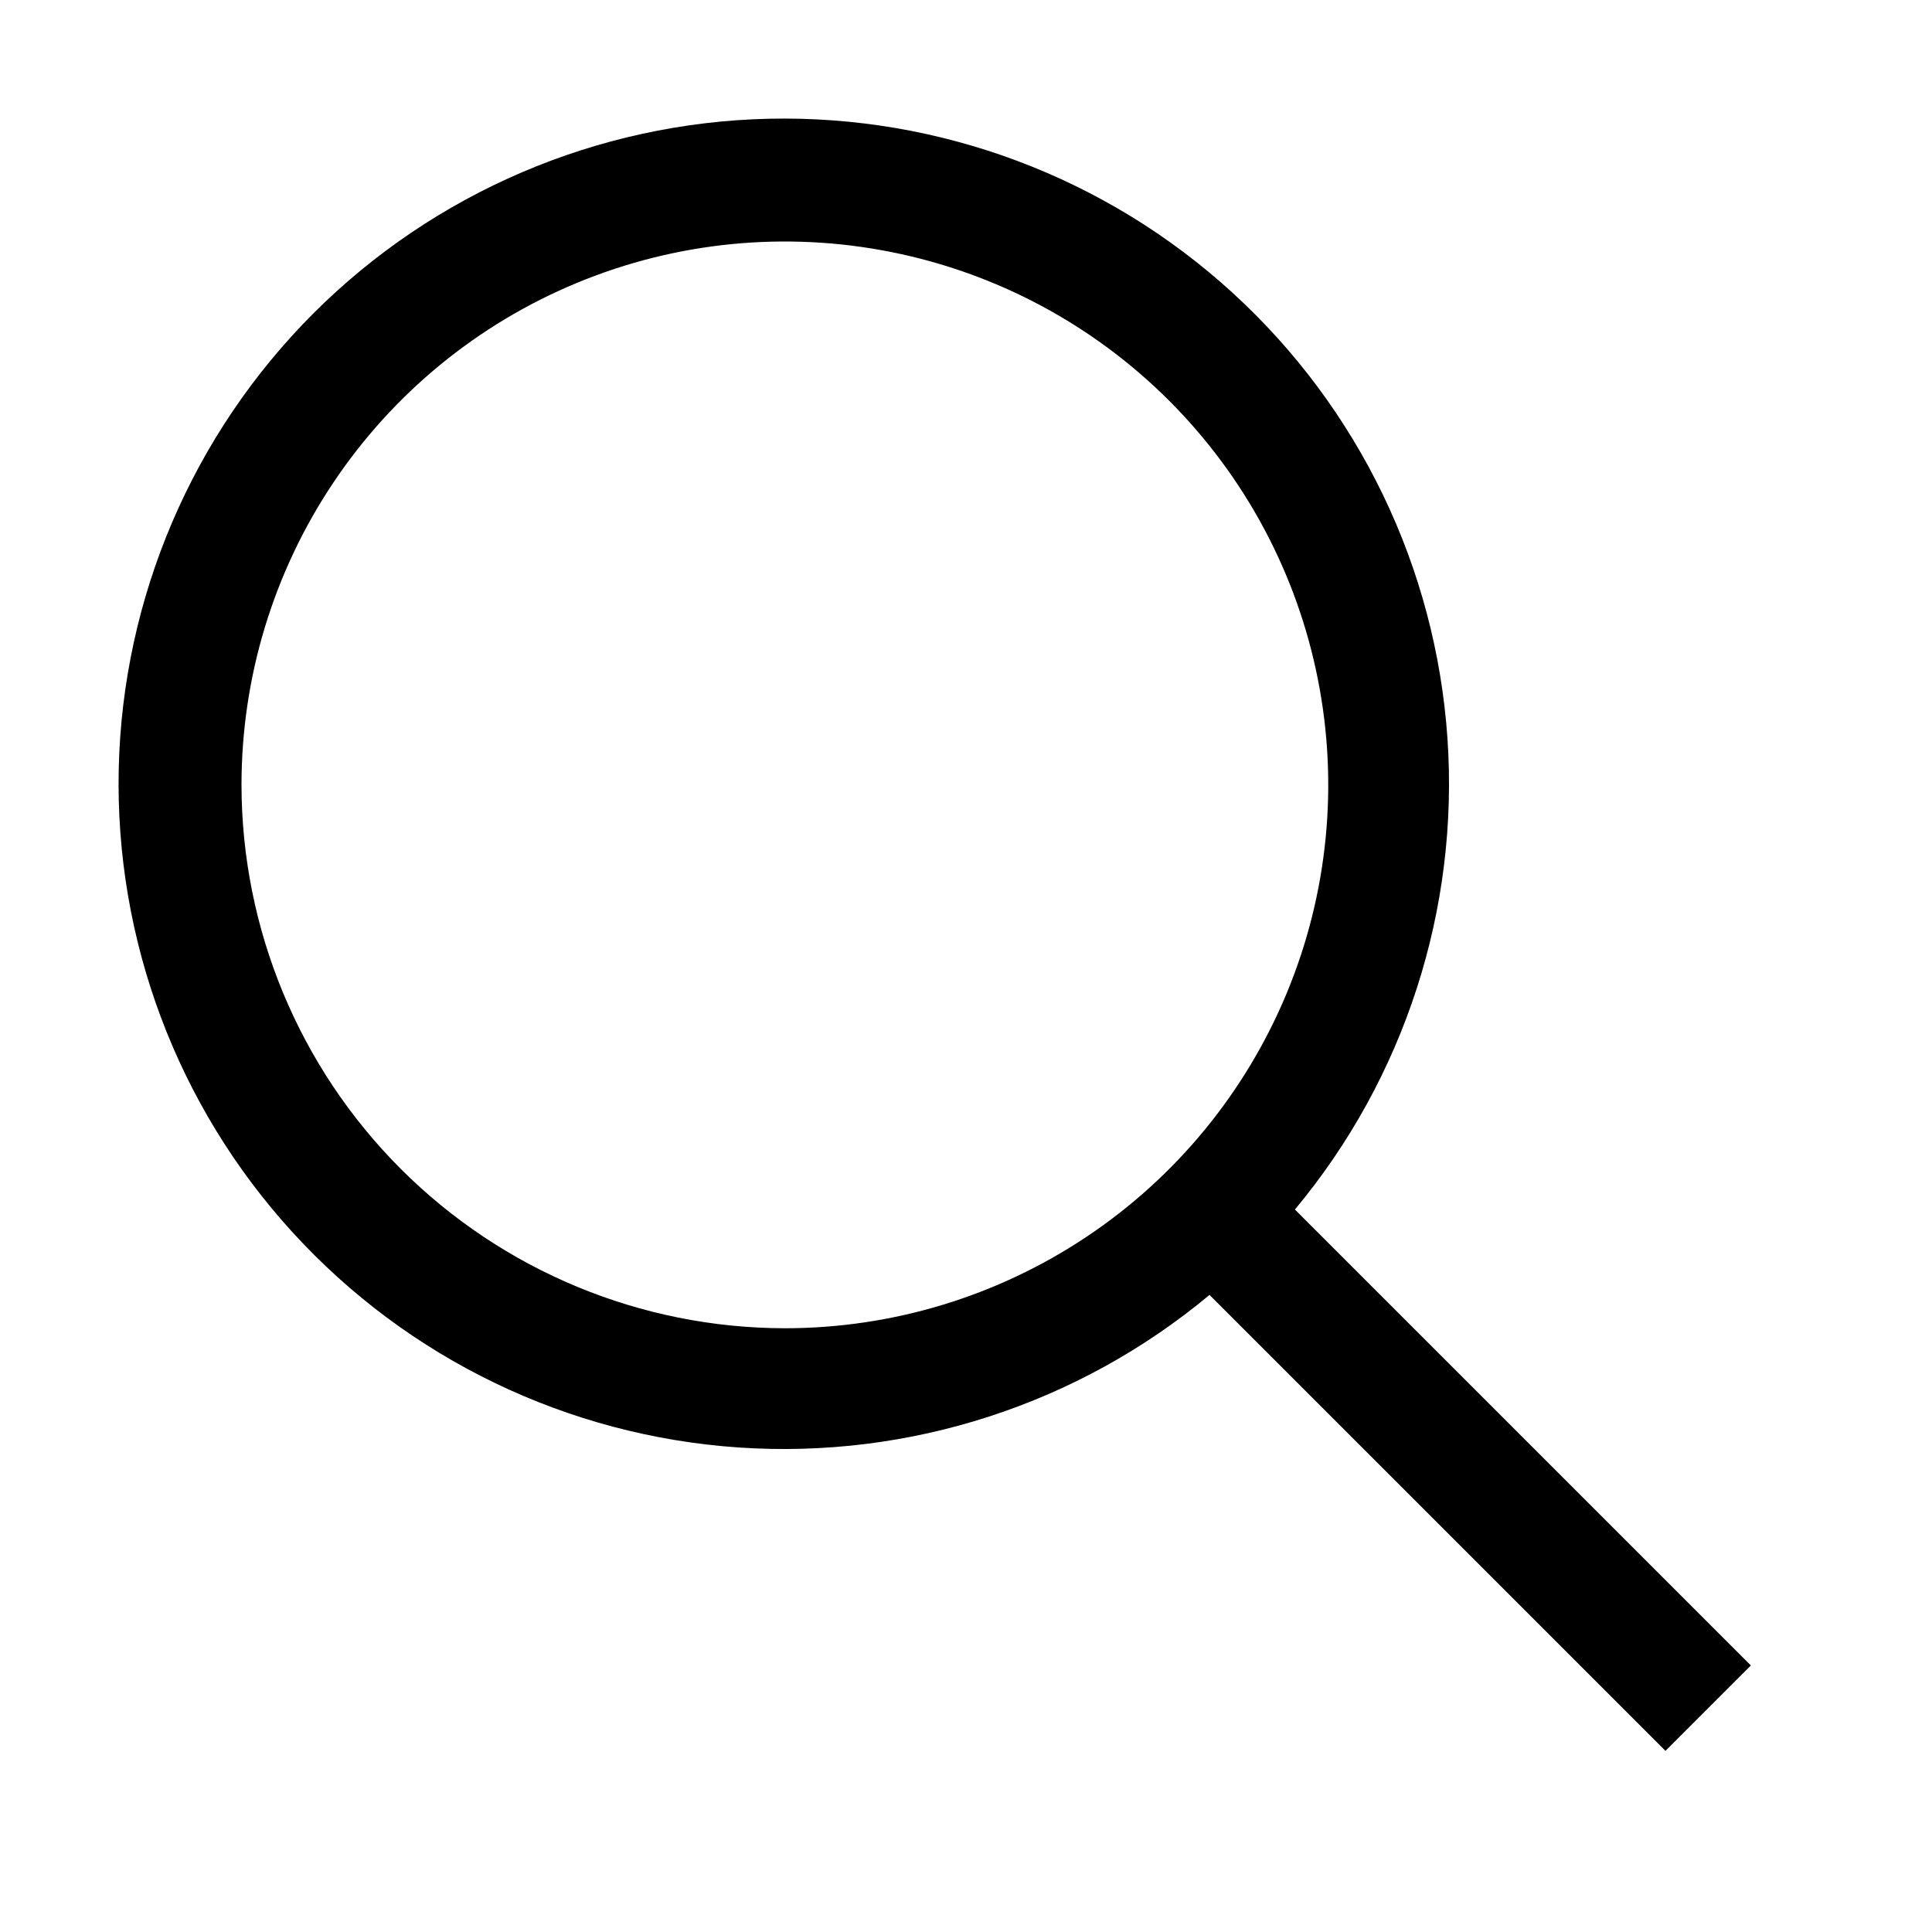
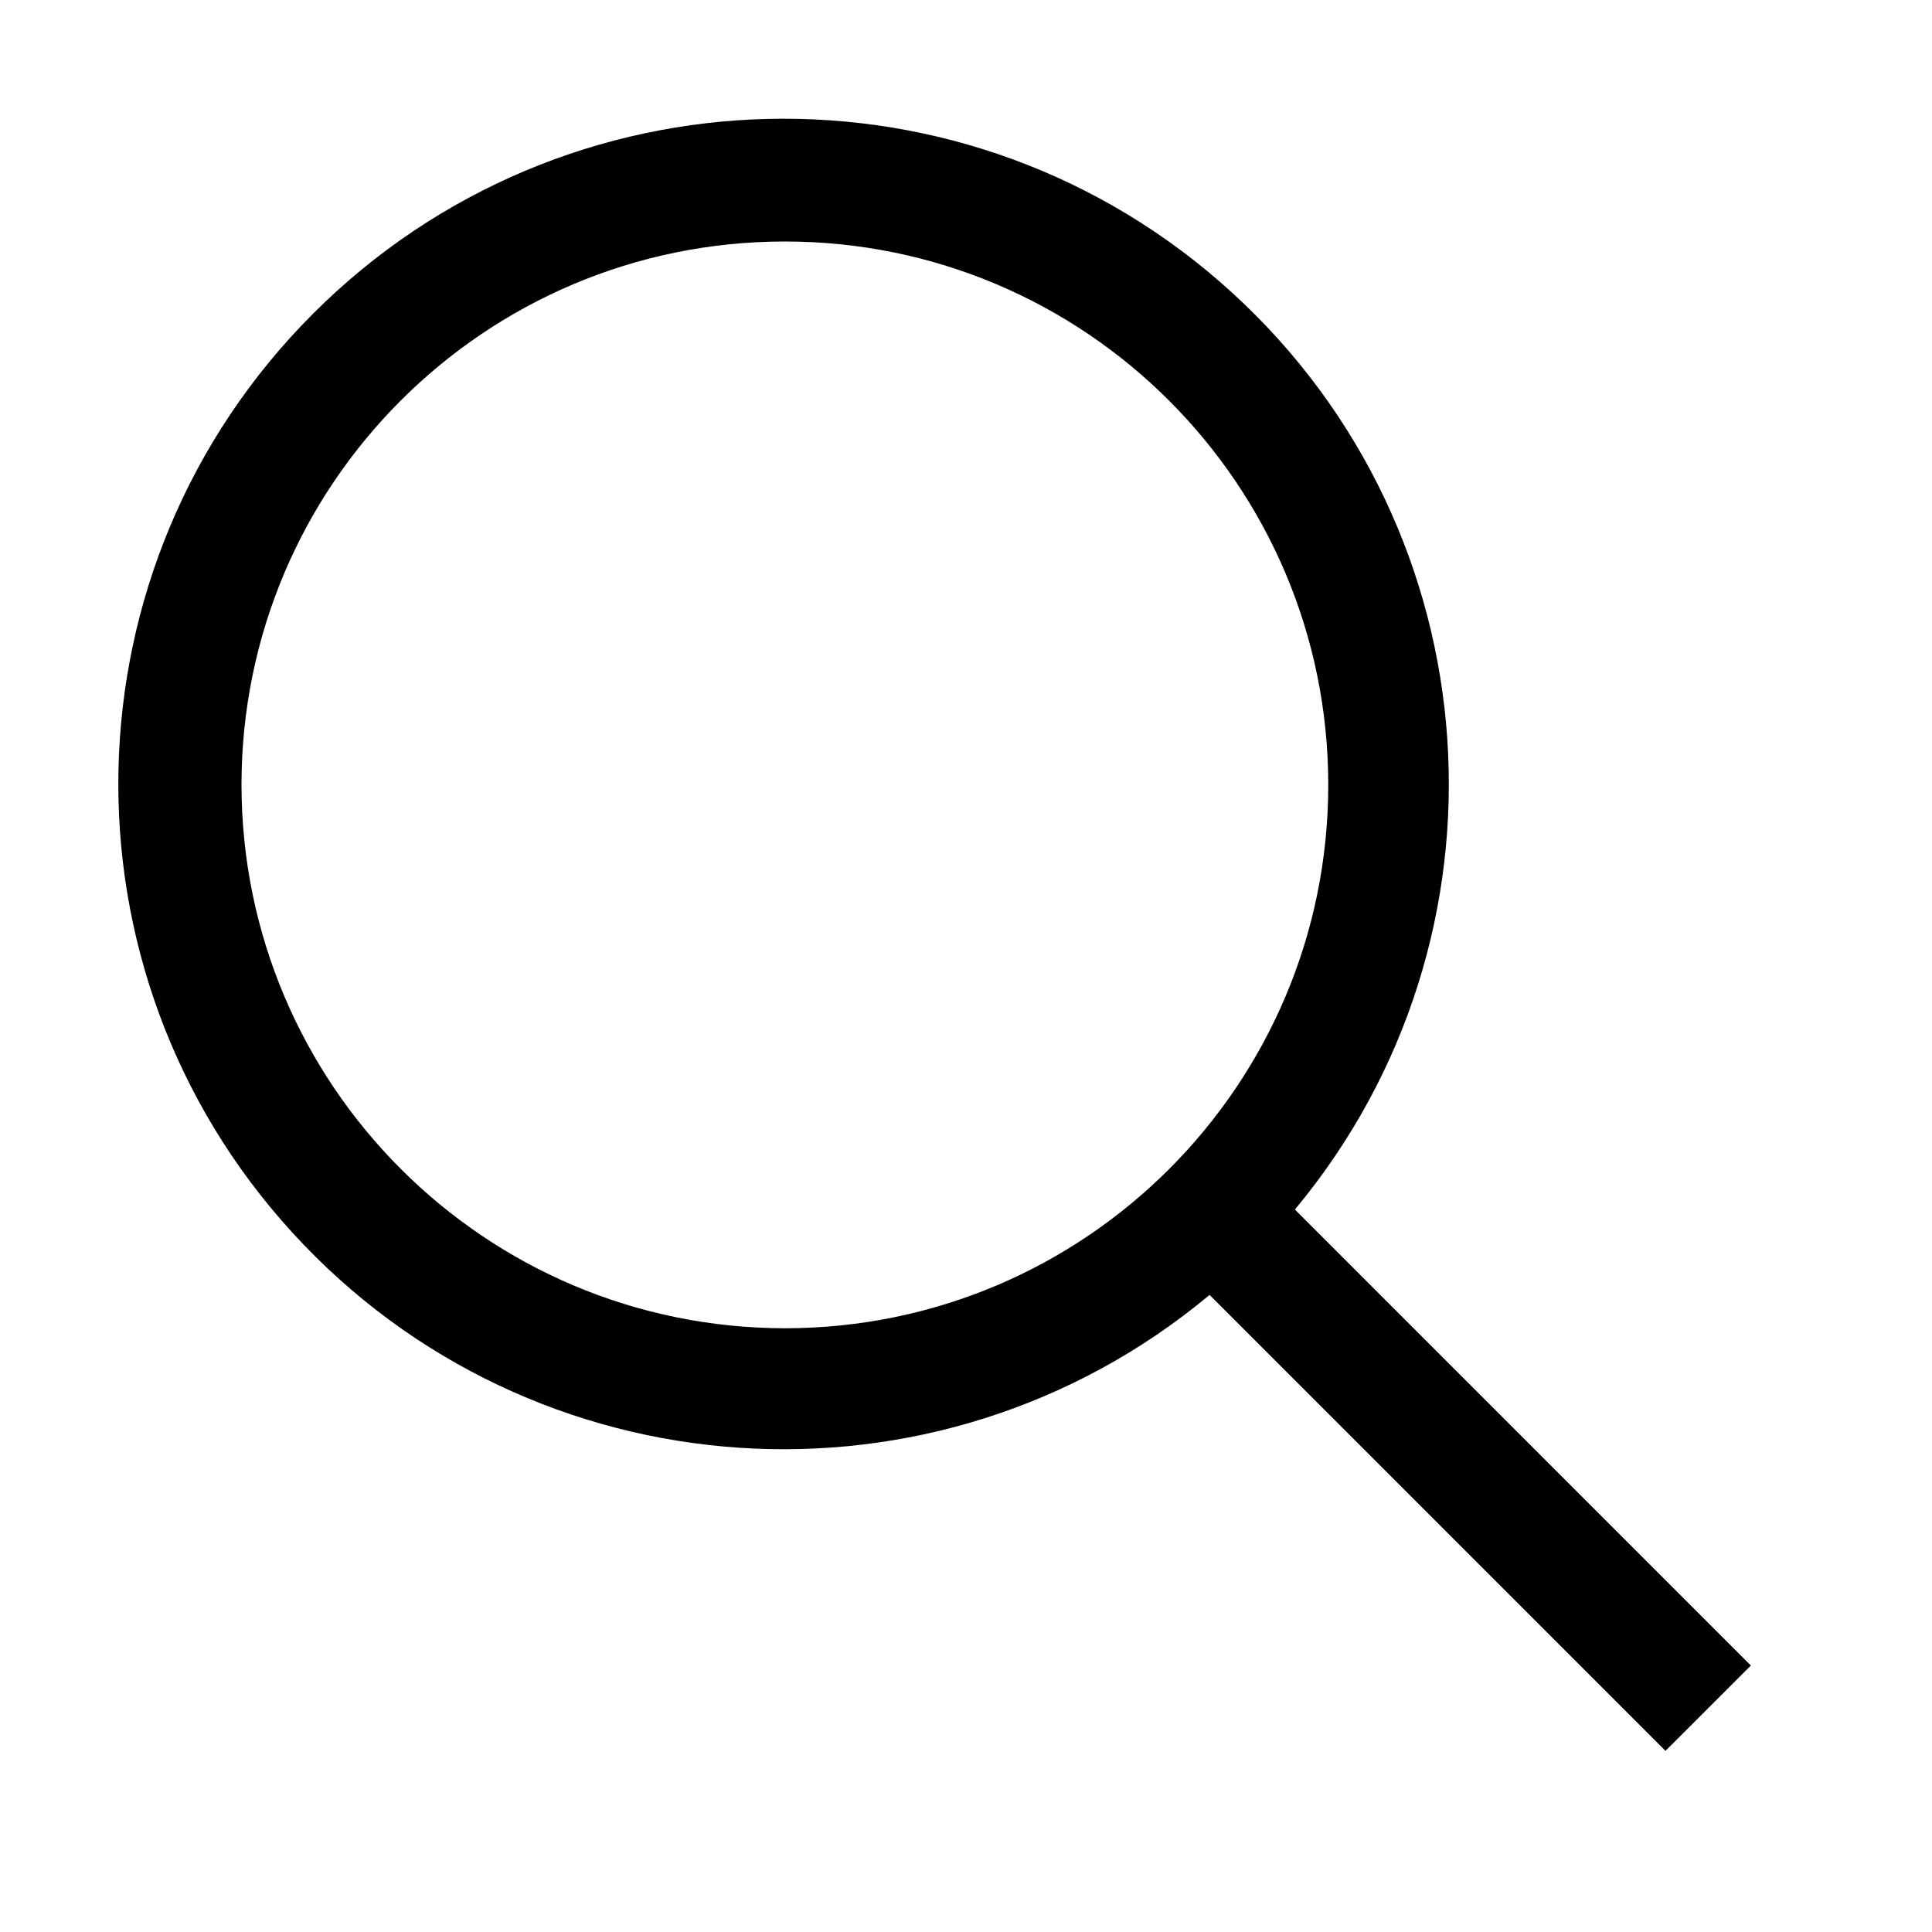
- <svg xmlns="http://www.w3.org/2000/svg" viewBox="0 0 24 24" fill="currentColor">
-   <path d="M21.75 20.689L16.086 15.025C17.447 13.391 18.126 11.296 17.981 9.174C17.836 7.052 16.879 5.068 15.308 3.634C13.738 2.2 11.675 1.427 9.549 1.475C7.423 1.524 5.397 2.39 3.893 3.893C2.39 5.397 1.524 7.423 1.475 9.549C1.427 11.675 2.2 13.738 3.634 15.308C5.068 16.879 7.052 17.836 9.174 17.981C11.296 18.126 13.392 17.447 15.025 16.086L20.689 21.75L21.75 20.689ZM3 9.75C3 8.415 3.396 7.11 4.138 6C4.879 4.89 5.933 4.025 7.167 3.514C8.4 3.003 9.757 2.869 11.067 3.13C12.376 3.39 13.579 4.033 14.523 4.977C15.467 5.921 16.11 7.124 16.37 8.433C16.631 9.742 16.497 11.1 15.986 12.333C15.475 13.566 14.61 14.621 13.5 15.362C12.39 16.104 11.085 16.5 9.75 16.5C7.96 16.498 6.245 15.786 4.979 14.521C3.714 13.255 3.002 11.54 3 9.75Z" fill="inherit" />
+ <svg xmlns="http://www.w3.org/2000/svg" fill="currentColor" viewBox="0 0 24 24">
+   <path fill="inherit" d="m21.75 20.69-5.664-5.665a8.264 8.264 0 1 0-1.06 1.061l5.663 5.664 1.061-1.06ZM3 9.75a6.75 6.75 0 1 1 6.75 6.75A6.757 6.757 0 0 1 3 9.75Z" />
</svg>
